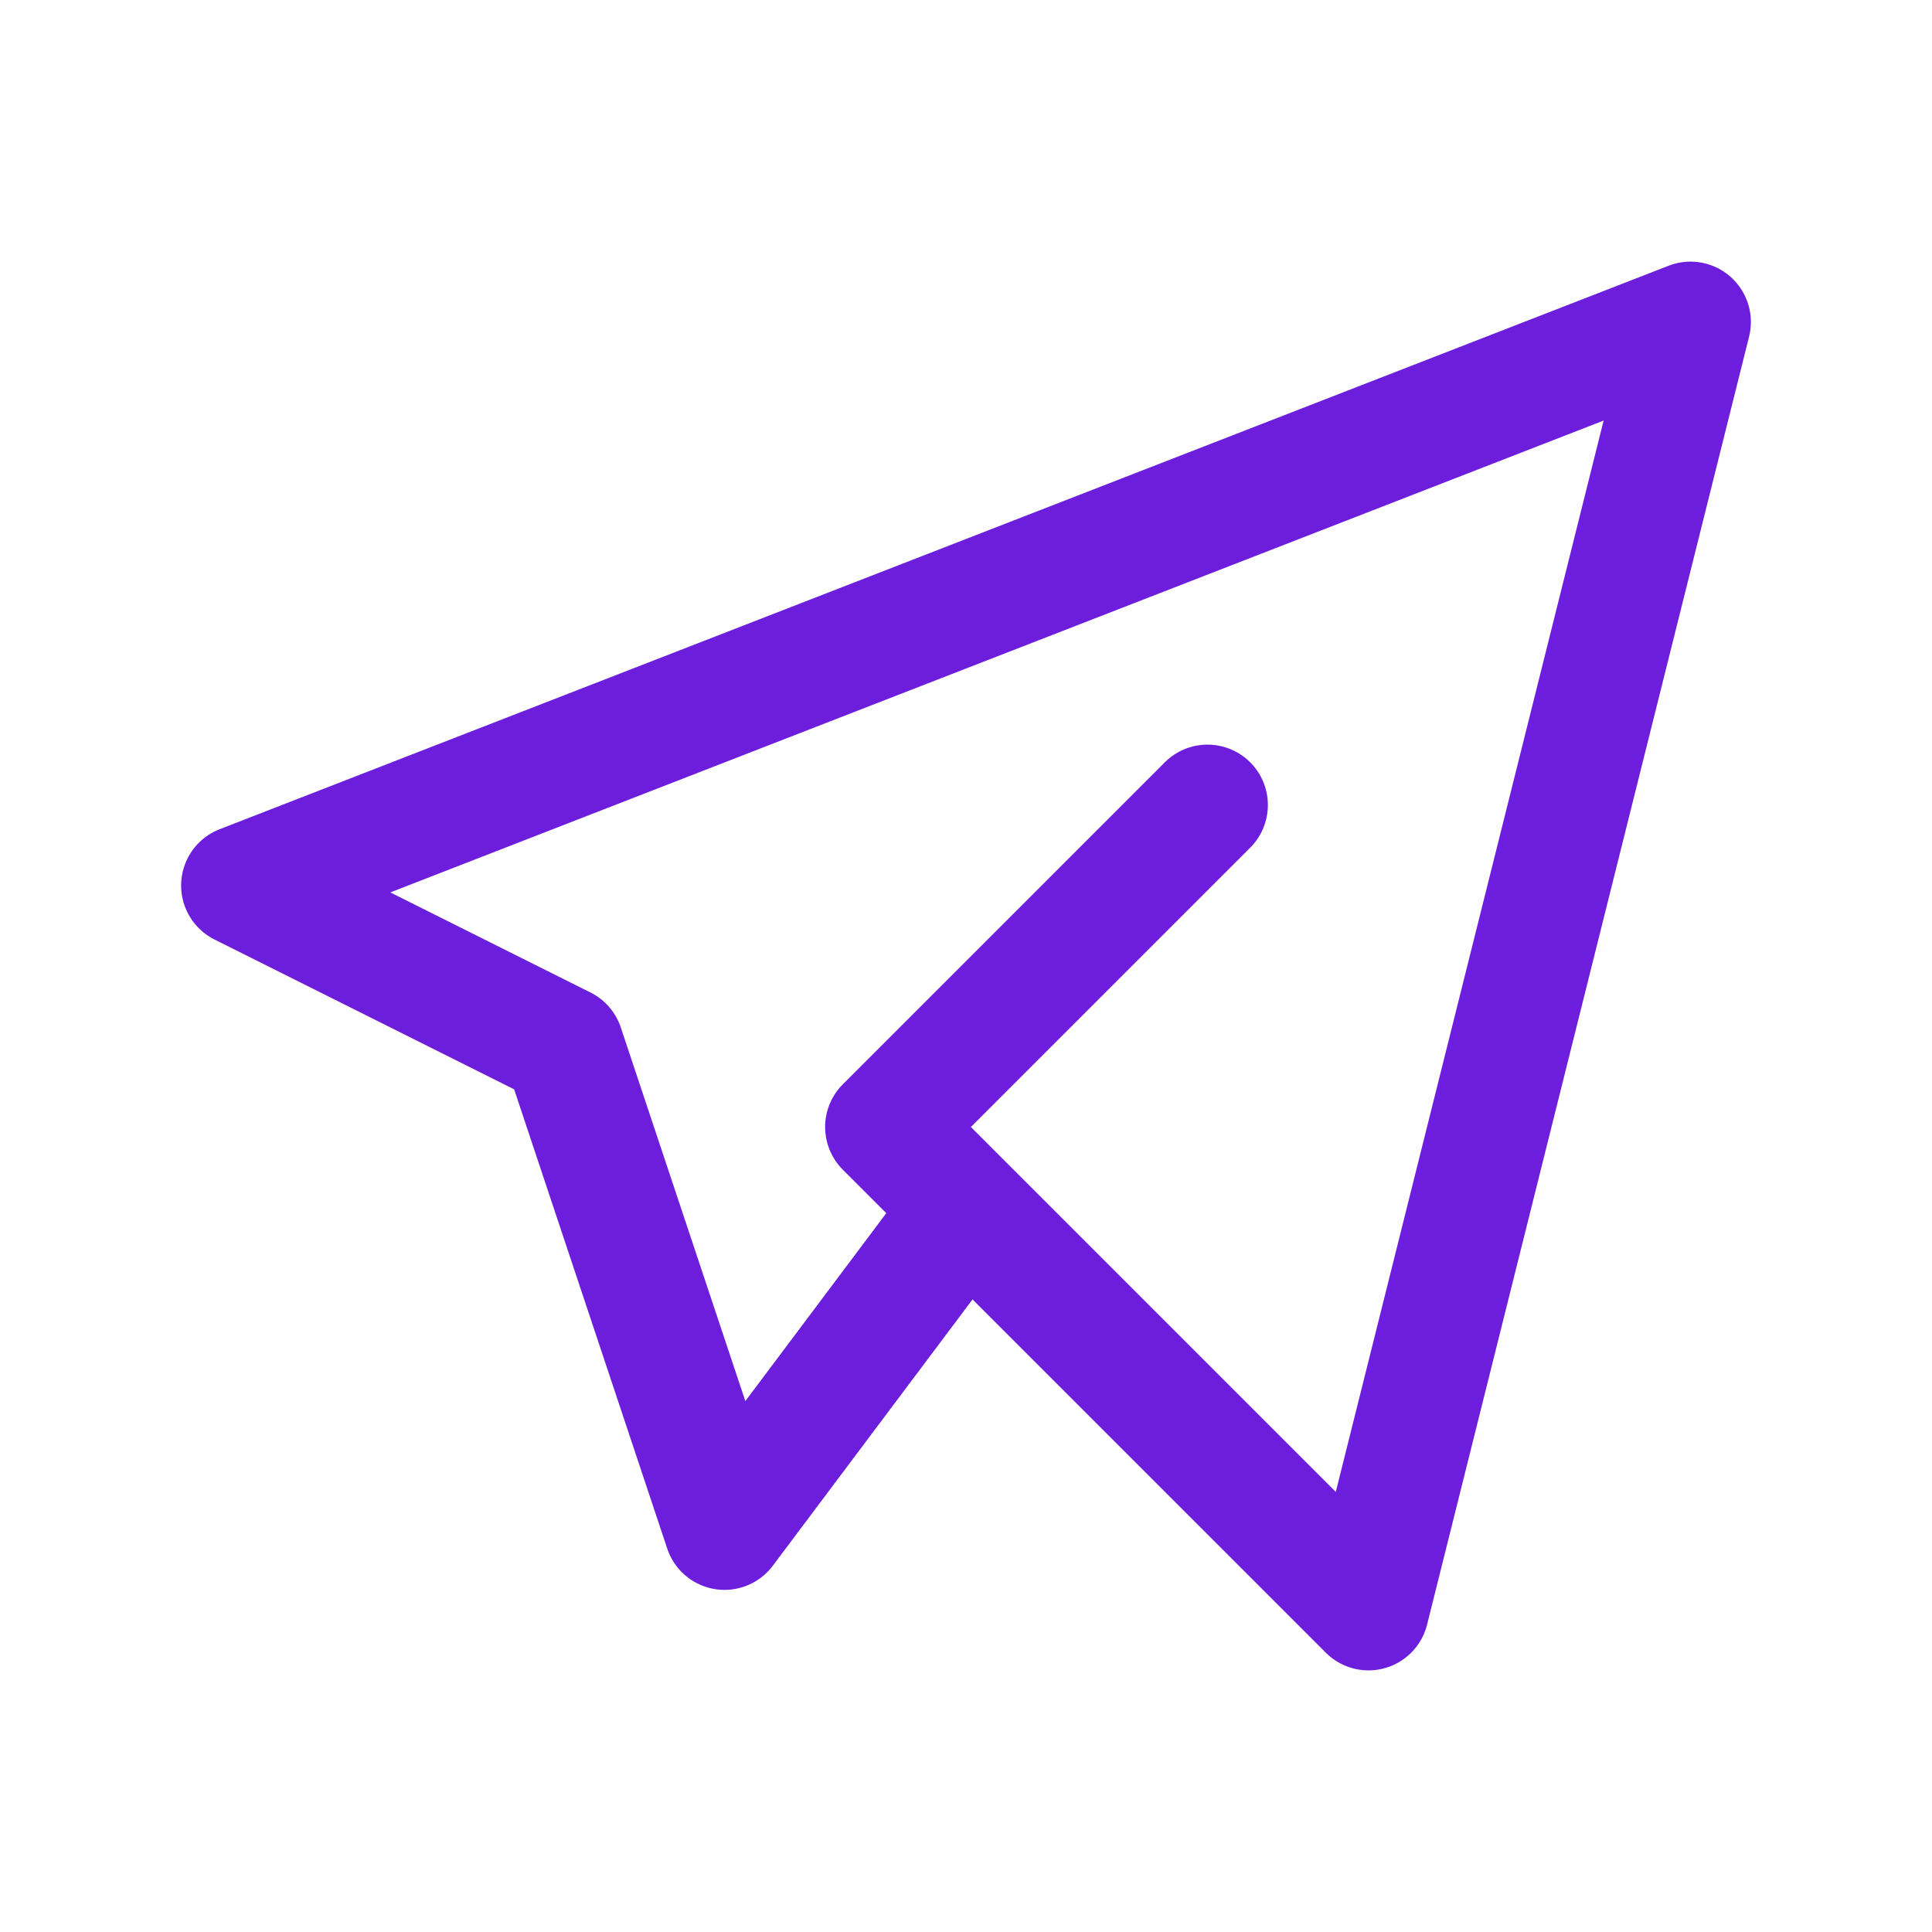
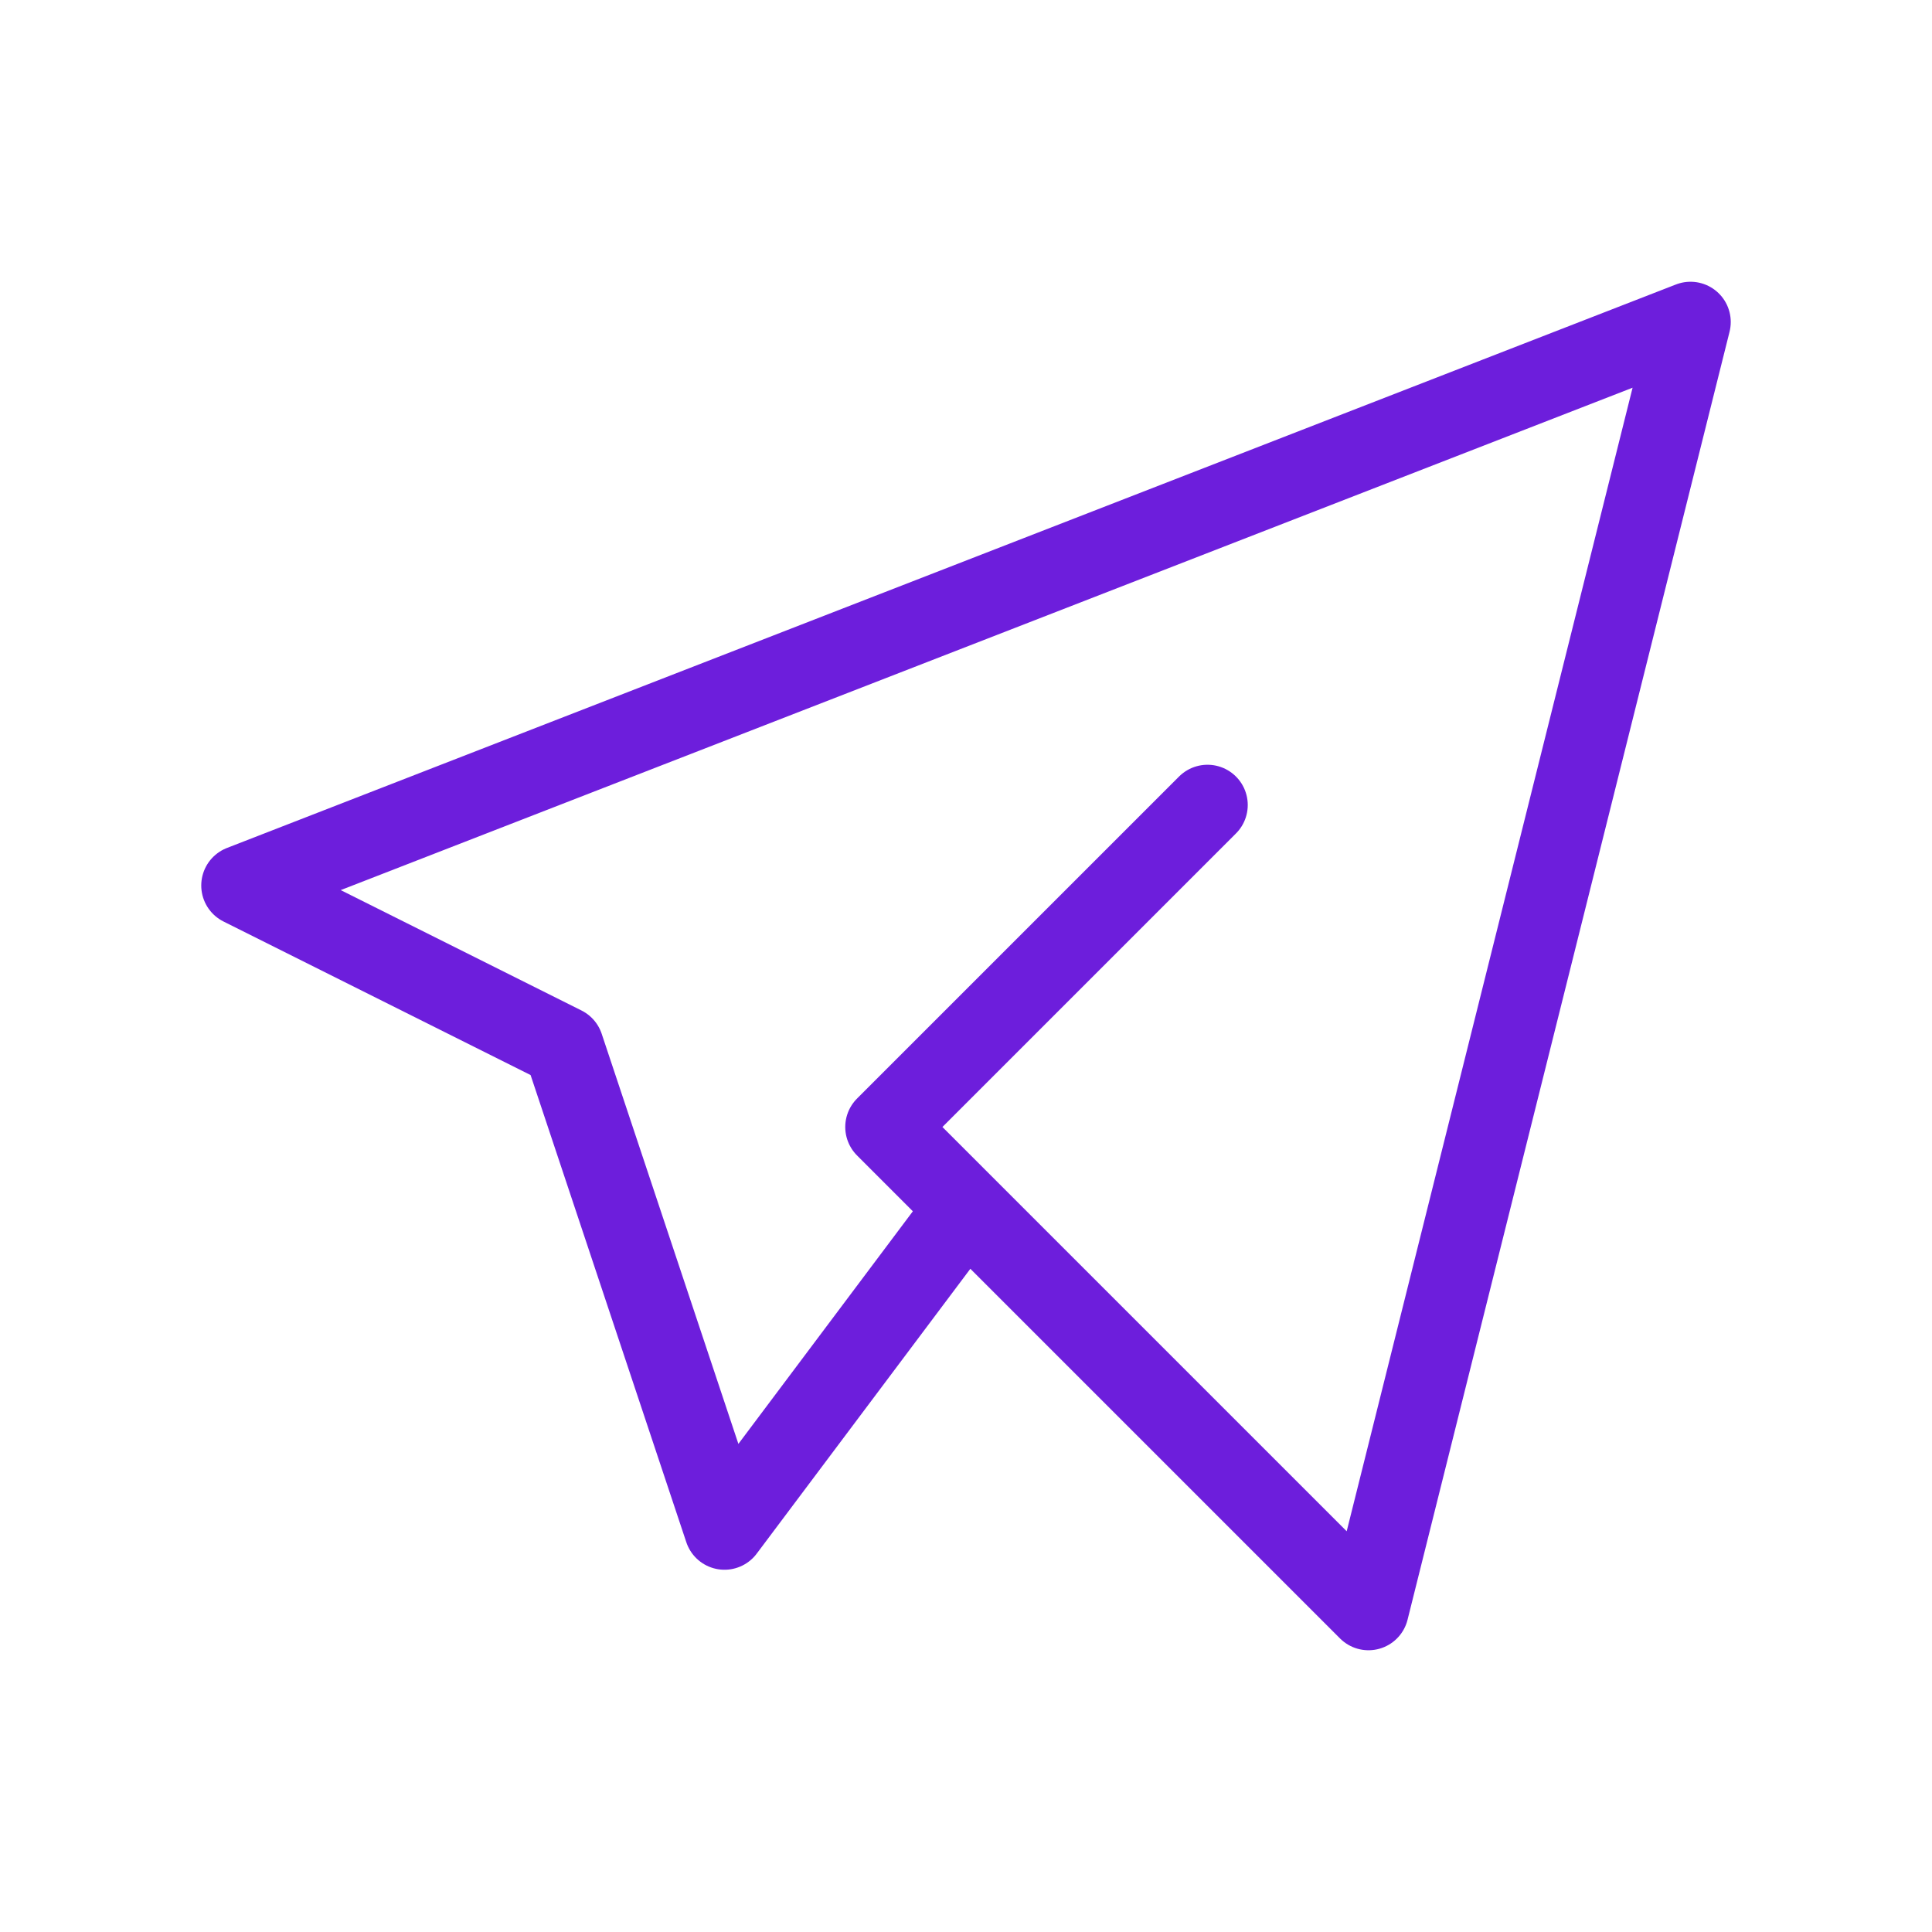
- <svg xmlns="http://www.w3.org/2000/svg" class="icon icon-tabler icon-tabler-brand-telegram" width="44" height="44" viewBox="0 0 24 24" stroke-width="1.5" stroke="#6D1EDC" fill="none" stroke-linecap="round" stroke-linejoin="round">
+ <svg xmlns="http://www.w3.org/2000/svg" class="icon icon-tabler icon-tabler-brand-telegram" width="44" height="44" viewBox="0 0 24 24" strokeWidth="1.5" stroke="#6D1EDC" fill="none" stroke-linecap="round" stroke-linejoin="round">
  <path stroke="none" d="M0 0h24v24H0z" fill="none" />
  <path d="M15 10l-4 4l6 6l4 -16l-18 7l4 2l2 6l3 -4" />
</svg>
